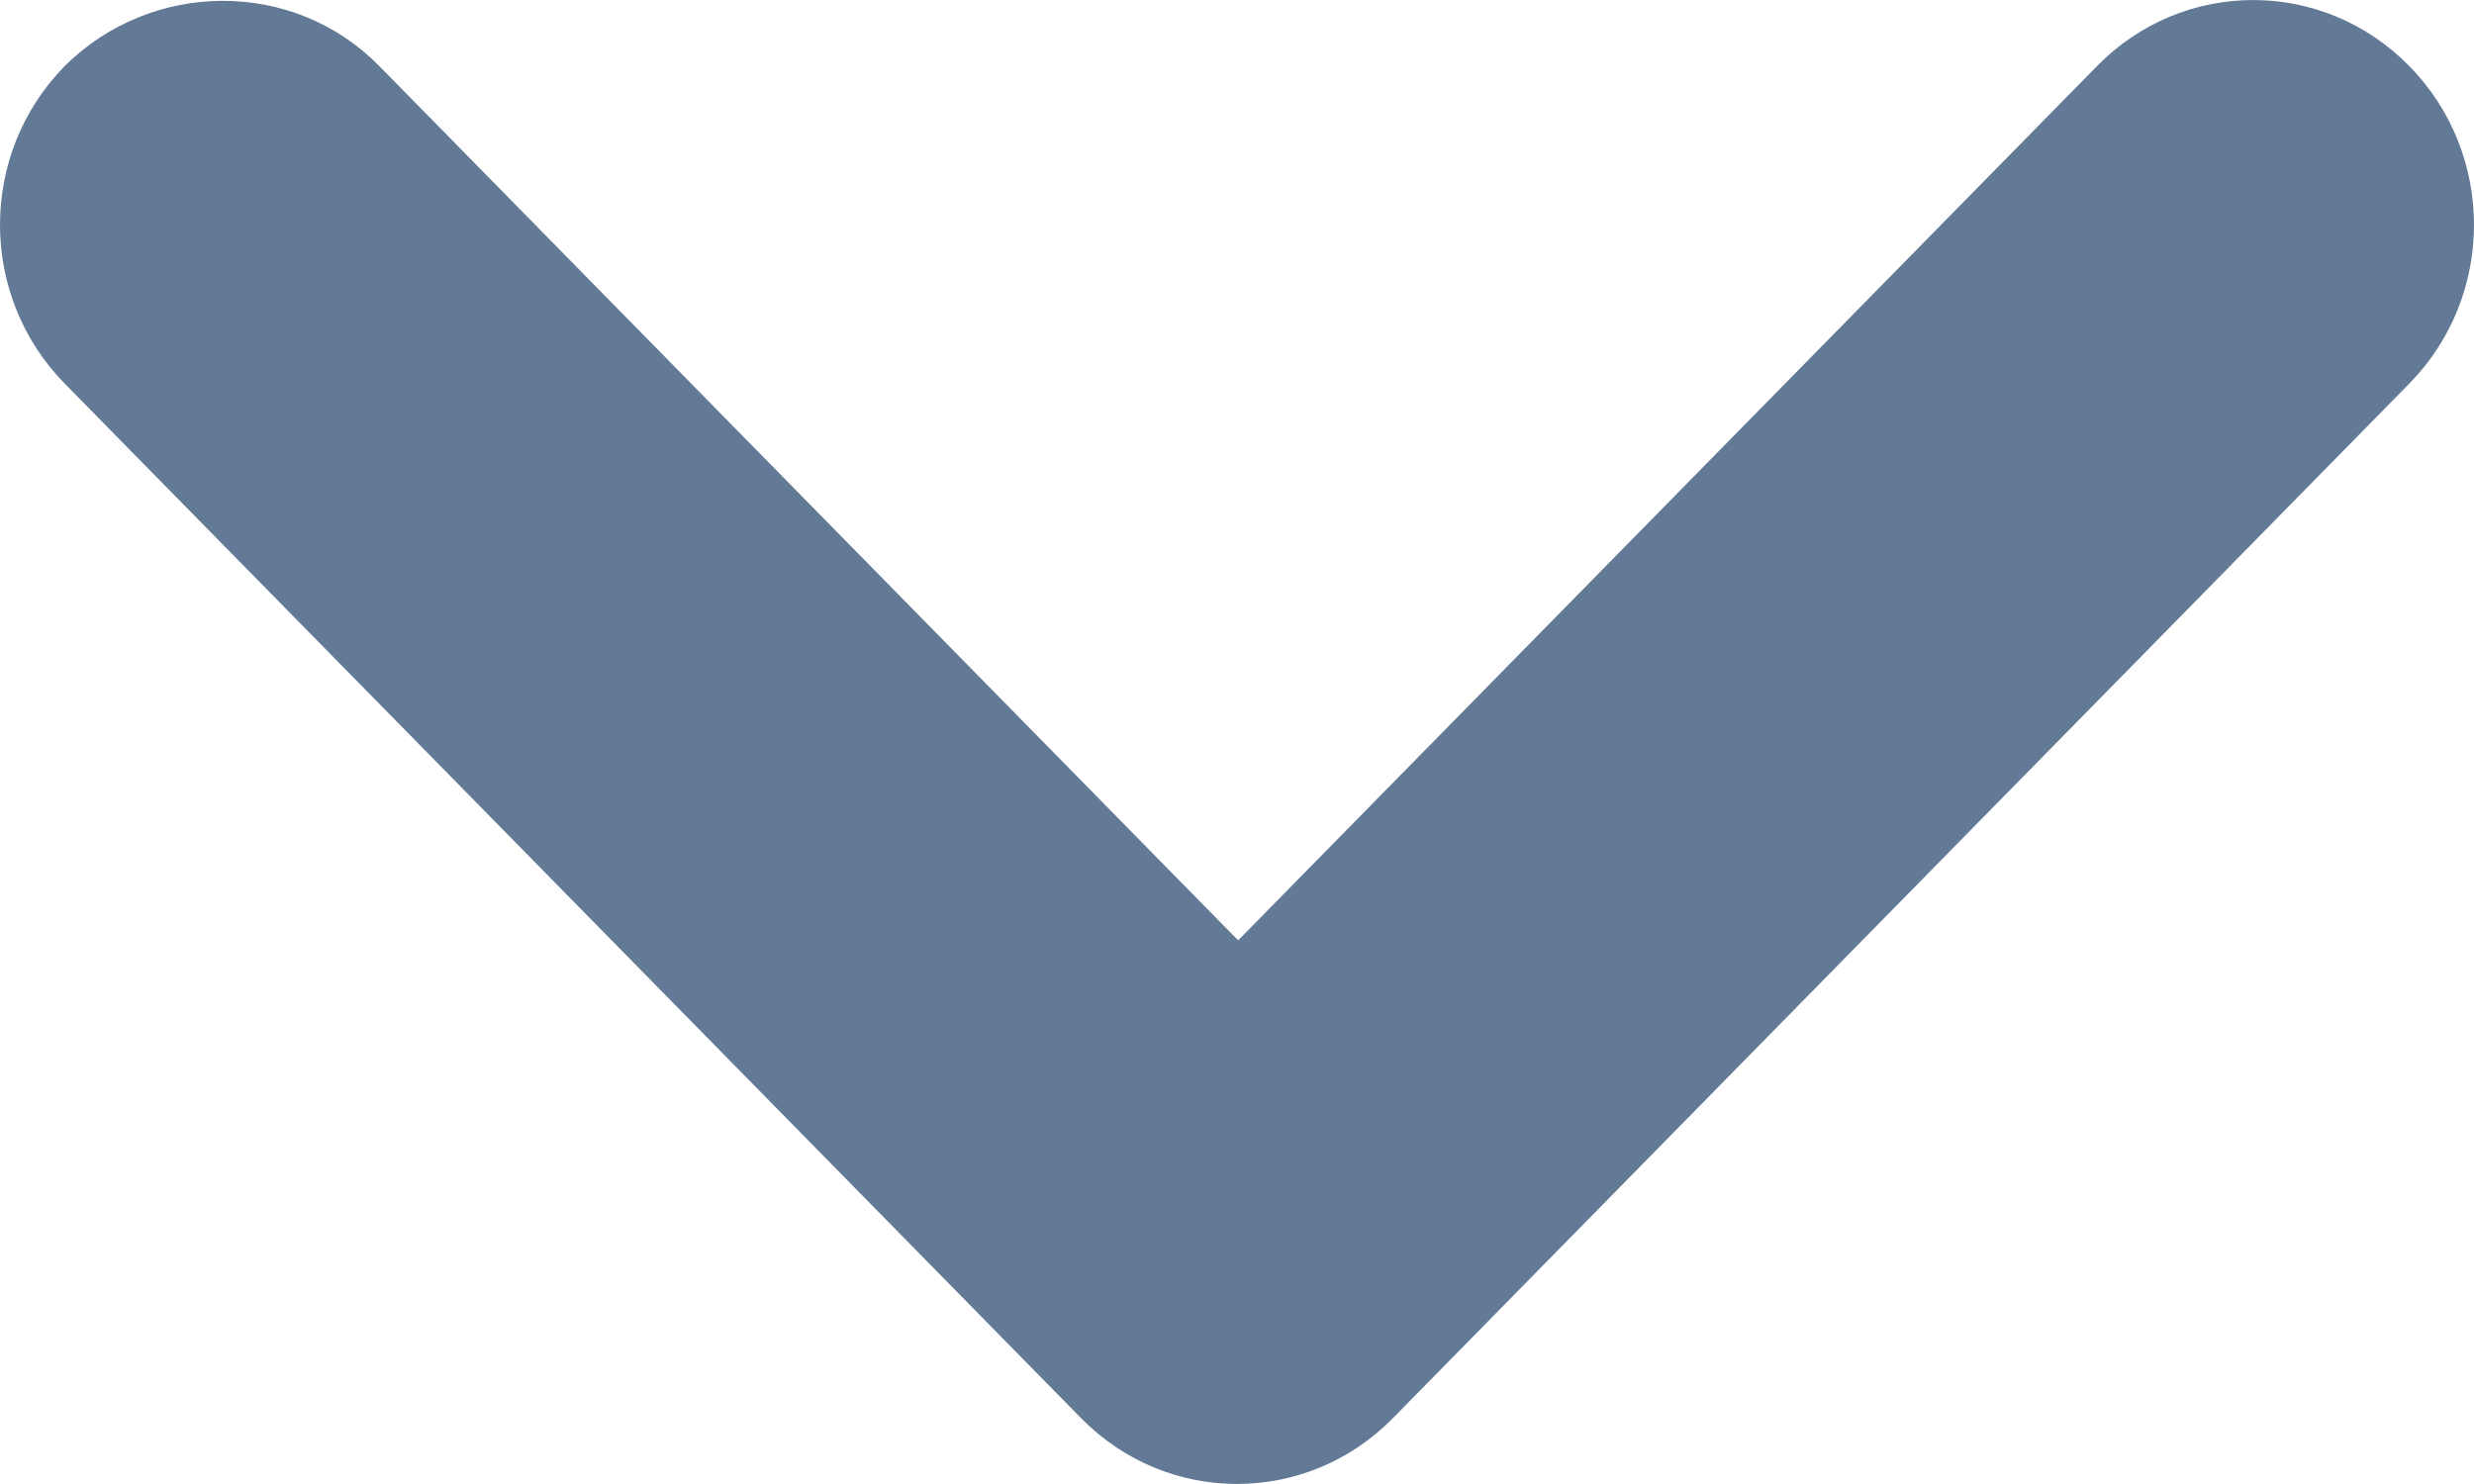
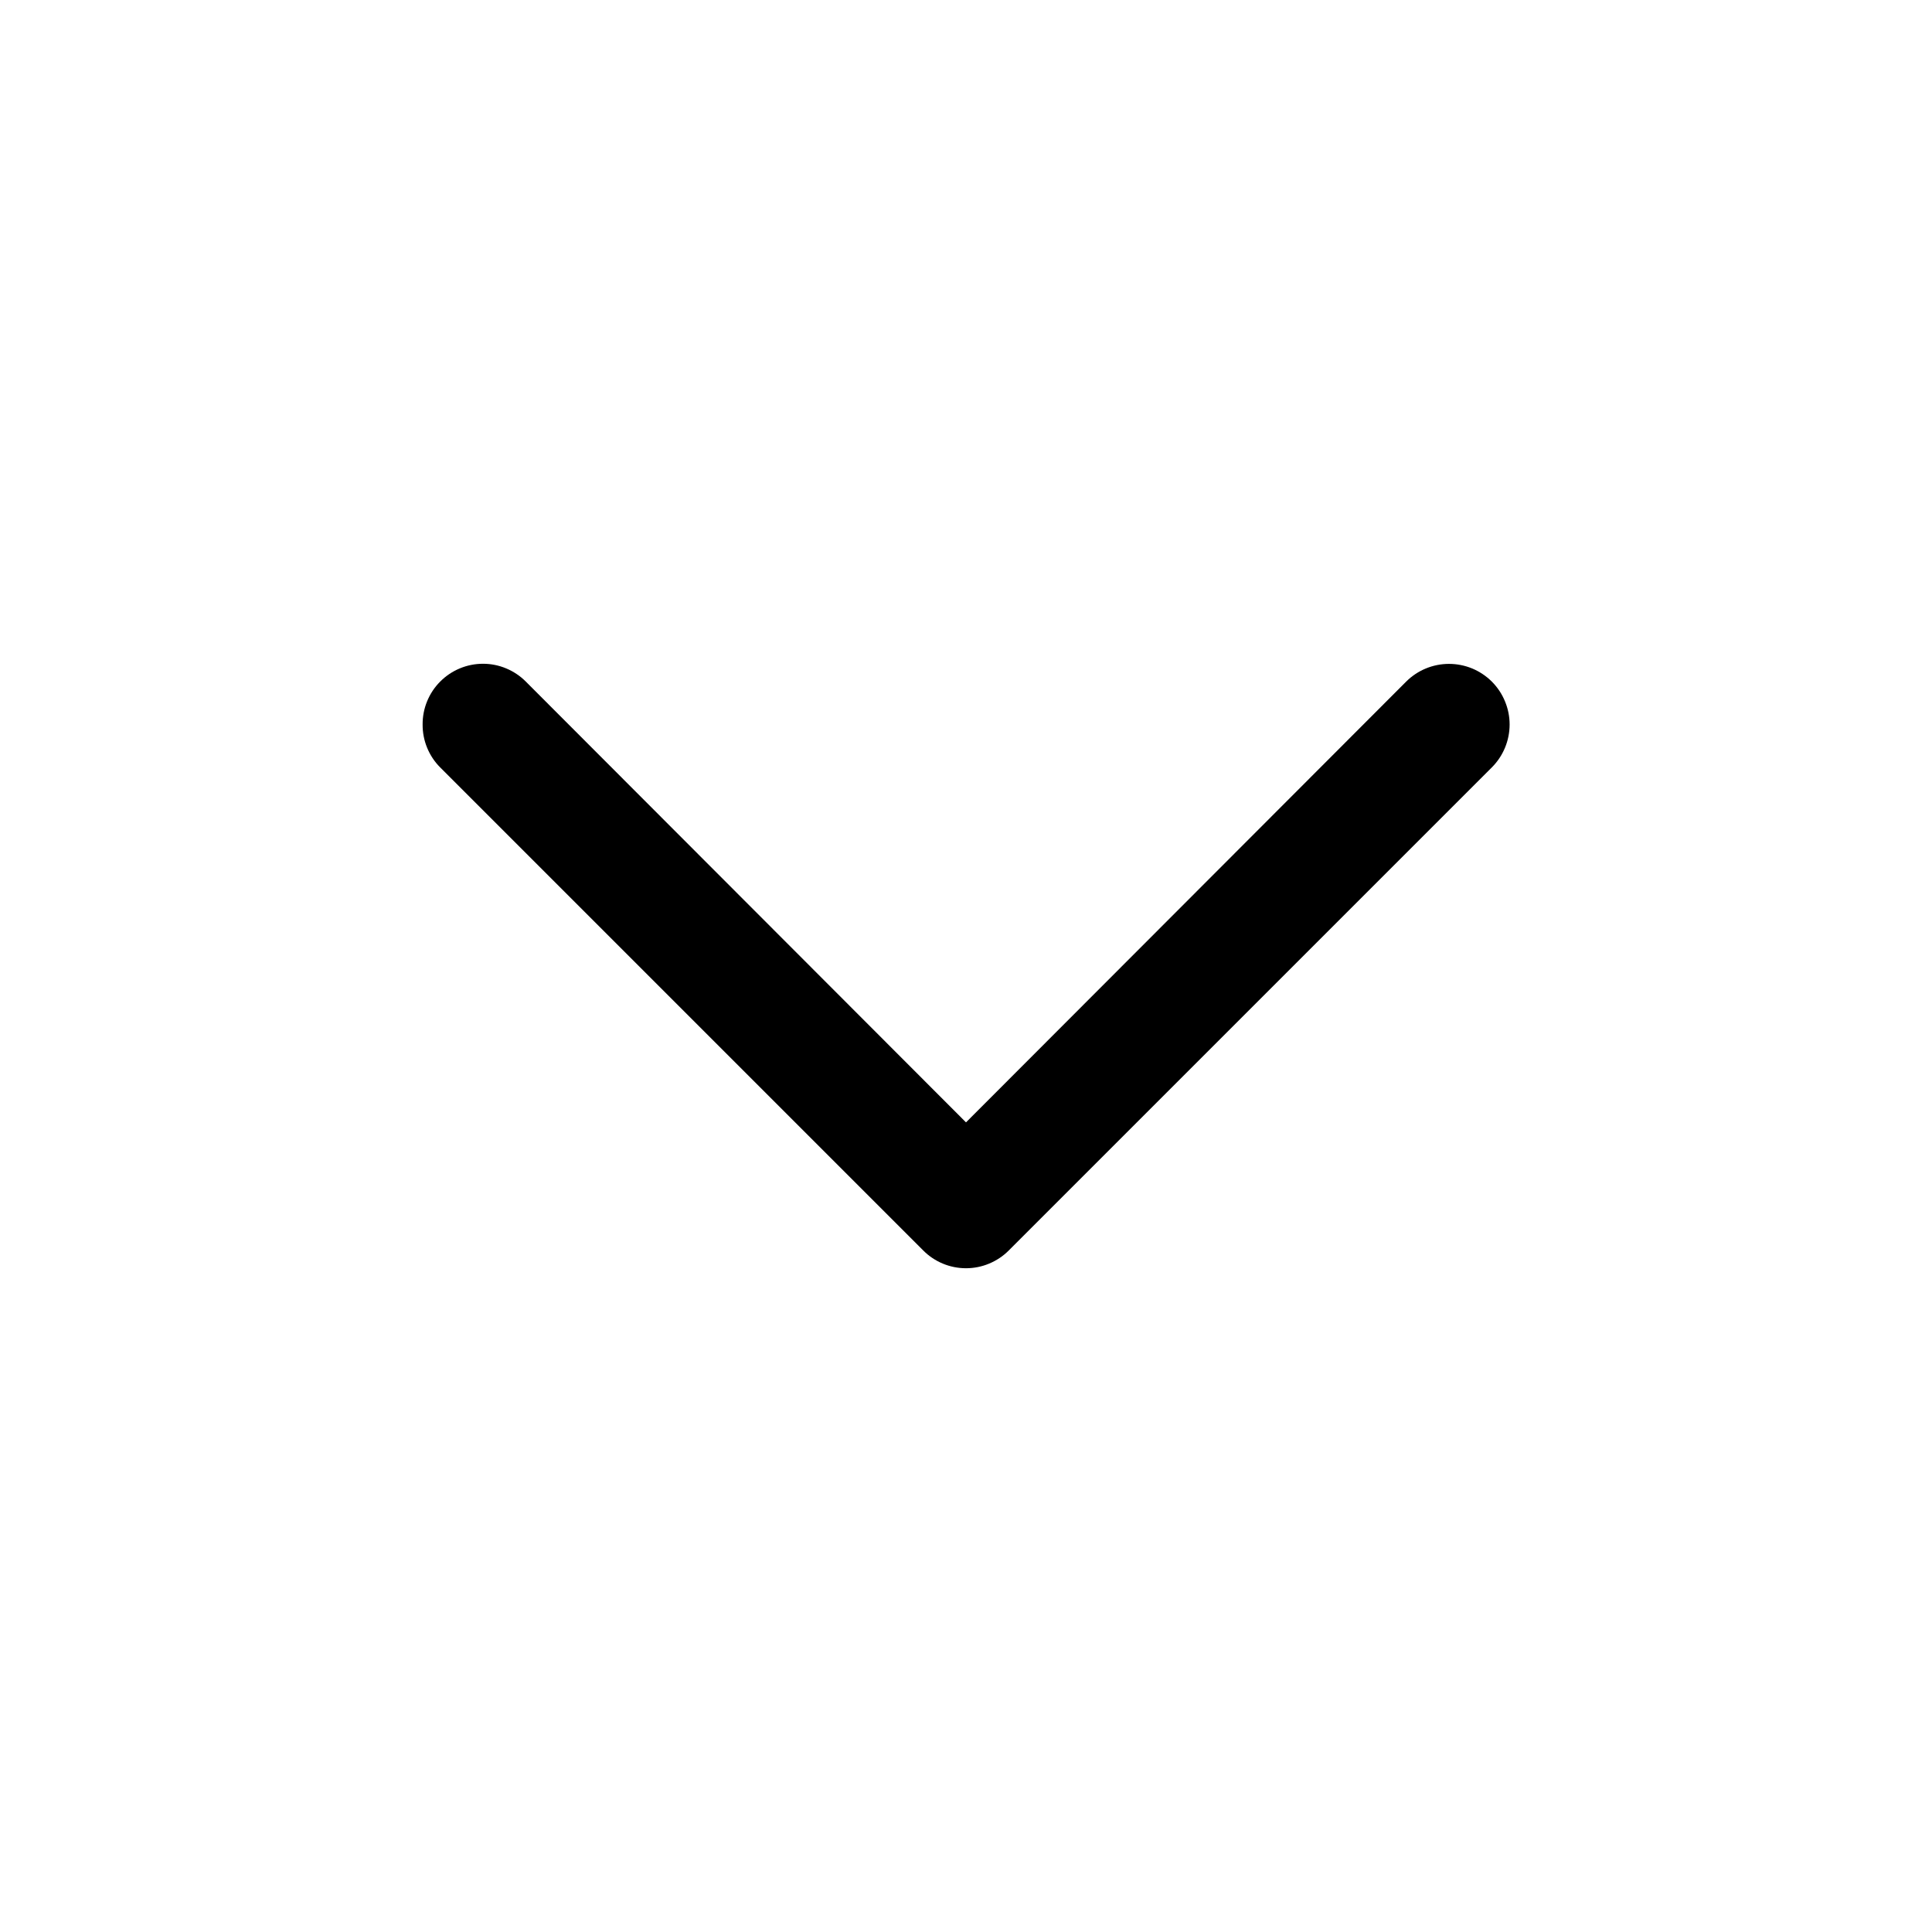
- <svg xmlns="http://www.w3.org/2000/svg" width="15" height="9" viewBox="0 0 15 9" fill="none">
-   <path id="Vector" d="M2.299 0.4L7.507 5.703L12.715 0.4C13.238 -0.133 14.084 -0.133 14.607 0.4C15.131 0.933 15.131 1.794 14.607 2.327L8.446 8.6C7.923 9.133 7.077 9.133 6.554 8.6L0.393 2.327C-0.131 1.794 -0.131 0.933 0.393 0.4C0.916 -0.12 1.775 -0.133 2.299 0.4Z" fill="#627A95" />
+ <svg xmlns="http://www.w3.org/2000/svg" width="32" height="32" viewBox="0 0 32 32" fill="none">
+   <path d="M7 12C6.999 11.868 7.024 11.738 7.074 11.616C7.124 11.494 7.197 11.383 7.29 11.29C7.383 11.196 7.493 11.122 7.615 11.071C7.737 11.02 7.868 10.994 8 10.994C8.132 10.994 8.263 11.02 8.384 11.071C8.506 11.122 8.617 11.196 8.71 11.29L16 18.59L23.29 11.29C23.478 11.102 23.733 10.996 24 10.996C24.132 10.996 24.262 11.022 24.384 11.072C24.506 11.123 24.617 11.197 24.71 11.29C24.803 11.383 24.877 11.494 24.927 11.616C24.978 11.738 25.004 11.868 25.004 12C25.004 12.266 24.898 12.522 24.71 12.71L16.71 20.71C16.617 20.804 16.506 20.878 16.384 20.929C16.262 20.98 16.132 21.006 16 21.006C15.868 21.006 15.737 20.98 15.615 20.929C15.493 20.878 15.383 20.804 15.29 20.71L7.29 12.71C7.197 12.617 7.124 12.506 7.074 12.384C7.024 12.262 6.999 12.132 7 12Z" fill="black" />
</svg>
